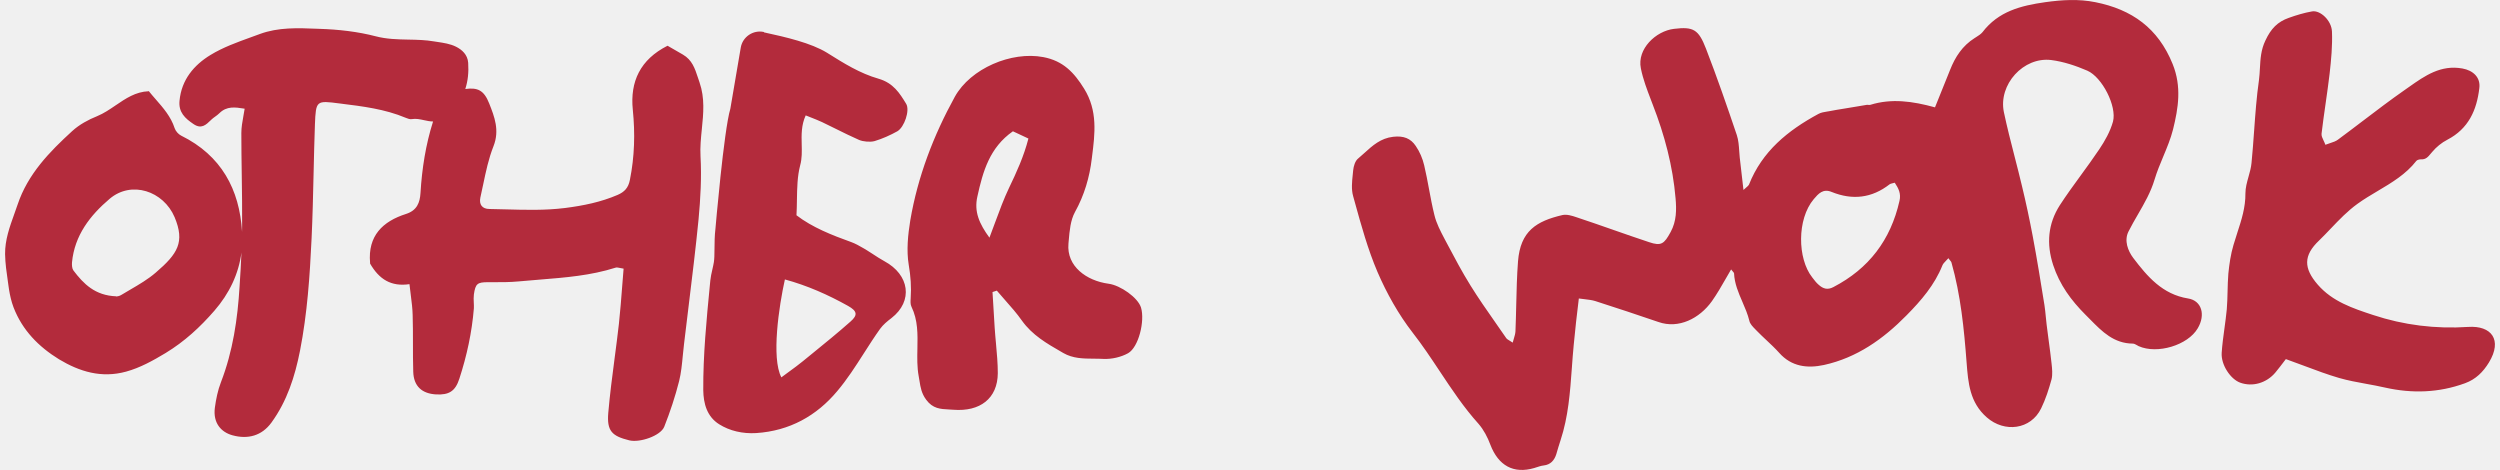
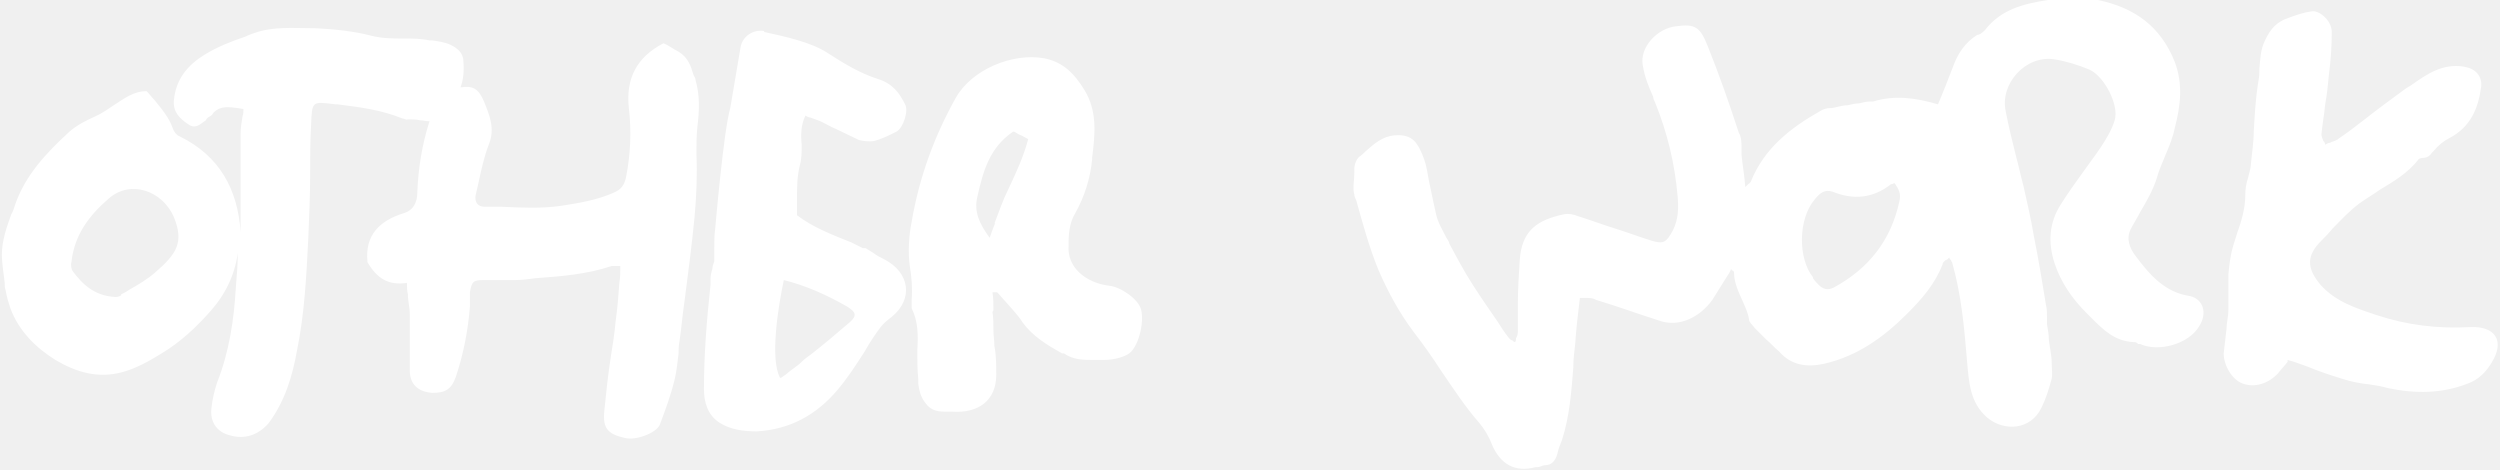
- <svg xmlns="http://www.w3.org/2000/svg" width="266" height="50" viewBox="0 0 266 50" fill="none">
-   <path fill-rule="evenodd" clip-rule="evenodd" d="M201.384 19.495C201.446 19.48 201.518 19.462 201.603 19.439C201.999 20.044 202.292 20.587 202.104 21.381C201.164 25.536 198.847 28.584 195.068 30.547C194.441 30.881 193.961 30.714 193.502 30.296C193.265 30.095 193.075 29.847 192.892 29.606L192.842 29.541L192.813 29.503C191.247 27.519 191.184 23.323 192.98 21.193L192.983 21.189C193.483 20.606 193.963 20.045 194.88 20.42C197.093 21.318 199.16 21.088 201.06 19.606C201.121 19.56 201.215 19.537 201.384 19.495ZM207.054 27.744L207.054 27.744C207.137 27.659 207.228 27.566 207.323 27.456V27.498C207.389 27.585 207.444 27.652 207.489 27.707L207.49 27.708L207.49 27.709C207.574 27.81 207.623 27.869 207.637 27.937C208.618 31.402 208.973 34.973 209.244 38.543L209.249 38.608C209.414 40.736 209.576 42.819 211.395 44.41C213.274 46.059 216.072 45.725 217.178 43.45C217.658 42.468 217.992 41.424 218.285 40.359C218.41 39.837 218.347 39.232 218.285 38.668C218.198 37.849 218.089 37.036 217.979 36.222C217.905 35.668 217.83 35.114 217.763 34.555C217.729 34.28 217.703 34.004 217.676 33.728C217.636 33.315 217.596 32.902 217.533 32.488L217.533 32.486C217.136 30.023 216.74 27.56 216.28 25.118C215.946 23.343 215.571 21.59 215.153 19.857C214.902 18.796 214.632 17.742 214.361 16.688C213.955 15.107 213.549 13.526 213.211 11.923C212.606 9 215.299 6.014 218.264 6.39C219.558 6.557 220.874 6.995 222.085 7.517C223.671 8.206 225.258 11.317 224.82 12.946C224.527 13.99 223.964 14.992 223.358 15.89C222.73 16.827 222.067 17.737 221.405 18.645C220.636 19.7 219.868 20.752 219.162 21.84C217.909 23.803 217.721 25.932 218.452 28.187C219.141 30.296 220.373 31.966 221.897 33.49C222.069 33.66 222.239 33.833 222.41 34.006L222.41 34.006L222.41 34.006L222.41 34.006C223.662 35.277 224.907 36.541 226.929 36.56C227.08 36.56 227.232 36.648 227.384 36.736C227.441 36.769 227.498 36.803 227.555 36.831C229.517 37.708 232.775 36.748 233.839 34.931C234.695 33.49 234.257 31.987 232.816 31.758C230.081 31.319 228.474 29.419 226.97 27.436C226.407 26.684 225.989 25.598 226.469 24.638C226.778 24.021 227.123 23.423 227.47 22.825C228.156 21.639 228.844 20.451 229.246 19.105C229.495 18.271 229.833 17.463 230.169 16.658C230.565 15.709 230.96 14.763 231.209 13.781C231.772 11.505 232.148 9.229 231.167 6.807C229.622 2.987 226.824 1.003 222.941 0.231C221.166 -0.124 219.433 -0.02 217.617 0.231C214.986 0.606 212.627 1.212 210.935 3.425C210.759 3.636 210.494 3.803 210.24 3.963L210.24 3.963C210.193 3.993 210.146 4.022 210.1 4.051C208.806 4.866 208.033 6.056 207.49 7.434C206.969 8.749 206.447 10.044 205.883 11.422C203.461 10.754 201.248 10.461 199.014 11.15C198.943 11.179 198.852 11.168 198.769 11.159C198.73 11.155 198.692 11.15 198.659 11.15C198.262 11.213 197.865 11.281 197.469 11.349L197.468 11.349C197.072 11.416 196.675 11.484 196.279 11.547C195.715 11.63 195.151 11.735 194.587 11.839C194.532 11.848 194.476 11.857 194.42 11.866C194.091 11.917 193.745 11.971 193.46 12.132C190.224 13.885 187.489 16.099 186.09 19.648C186.041 19.745 185.949 19.822 185.823 19.927C185.734 20.001 185.627 20.09 185.505 20.212C185.359 18.938 185.234 17.852 185.109 16.767C185.085 16.544 185.07 16.317 185.055 16.088C185.015 15.501 184.976 14.906 184.795 14.366C183.751 11.275 182.687 8.206 181.517 5.179C180.724 3.133 180.181 2.82 178.114 3.07C176.172 3.3 174.168 5.221 174.586 7.267C174.817 8.425 175.232 9.508 175.647 10.593C175.718 10.778 175.789 10.964 175.859 11.15C177.112 14.366 177.989 17.664 178.281 21.109C178.386 22.32 178.386 23.531 177.759 24.68C177.07 25.953 176.757 26.204 175.463 25.765C174.168 25.337 172.884 24.888 171.6 24.44L171.6 24.439L171.599 24.439C170.315 23.991 169.032 23.542 167.737 23.114C167.257 22.947 166.694 22.78 166.234 22.884C163.478 23.531 161.766 24.575 161.516 27.811C161.398 29.352 161.362 30.908 161.326 32.466C161.305 33.4 161.283 34.334 161.244 35.265C161.23 35.507 161.157 35.749 161.073 36.031L161.073 36.031L161.073 36.032L161.073 36.032L161.072 36.033C161.033 36.164 160.992 36.303 160.952 36.455C160.83 36.371 160.722 36.307 160.627 36.251C160.464 36.153 160.342 36.081 160.263 35.975C159.887 35.426 159.505 34.881 159.124 34.336C158.213 33.035 157.302 31.733 156.463 30.38C155.571 28.948 154.778 27.451 153.981 25.946C153.883 25.761 153.785 25.575 153.686 25.39C153.269 24.596 152.83 23.761 152.621 22.884C152.391 21.962 152.218 21.034 152.045 20.107L152.045 20.106C151.889 19.27 151.734 18.433 151.536 17.602C151.369 16.871 151.055 16.14 150.638 15.535C150.095 14.72 149.343 14.428 148.237 14.553C146.904 14.703 146.036 15.492 145.167 16.282C144.947 16.482 144.727 16.681 144.499 16.871C144.186 17.122 144.019 17.685 143.977 18.124C143.964 18.271 143.949 18.419 143.933 18.568C143.851 19.353 143.767 20.16 143.977 20.88C144.031 21.073 144.085 21.267 144.138 21.461C144.835 23.986 145.539 26.535 146.566 28.939C147.548 31.215 148.8 33.449 150.304 35.39C151.336 36.712 152.263 38.107 153.189 39.501C154.472 41.433 155.755 43.365 157.319 45.099C157.862 45.725 158.279 46.519 158.572 47.312C159.428 49.546 161.035 50.444 163.249 49.797C163.322 49.774 163.395 49.749 163.468 49.725L163.468 49.725L163.469 49.725C163.724 49.641 163.975 49.558 164.251 49.525C164.981 49.442 165.378 48.982 165.587 48.335C165.733 47.834 165.879 47.333 166.046 46.832C166.868 44.334 167.056 41.751 167.244 39.167V39.167V39.167V39.167V39.166C167.304 38.339 167.364 37.511 167.445 36.685C167.591 35.077 167.779 33.49 167.988 31.758C168.216 31.79 168.423 31.814 168.615 31.837C169.04 31.887 169.39 31.928 169.721 32.029L169.722 32.029L169.722 32.029C171.976 32.76 174.231 33.49 176.465 34.263C178.615 35.015 180.828 33.887 182.144 32.05C182.693 31.272 183.164 30.45 183.647 29.607C183.825 29.296 184.004 28.983 184.19 28.667C184.266 28.769 184.332 28.843 184.383 28.901L184.384 28.901L184.384 28.902C184.459 28.986 184.503 29.035 184.503 29.085C184.553 30.177 184.971 31.143 185.389 32.111C185.676 32.772 185.962 33.434 186.132 34.138C186.2 34.462 186.491 34.758 186.766 35.038L186.766 35.038L186.766 35.038C186.828 35.101 186.889 35.162 186.946 35.223C187.272 35.558 187.612 35.878 187.952 36.197L187.952 36.197L187.952 36.197L187.953 36.197L187.953 36.197C188.418 36.634 188.883 37.07 189.305 37.541C190.62 39.023 192.312 39.211 194.065 38.835C197.573 38.063 200.371 36.079 202.855 33.553C204.421 31.966 205.841 30.317 206.676 28.229C206.746 28.06 206.883 27.92 207.054 27.744ZM25.938 11.552L26.031 11.567C25.99 11.823 25.946 12.072 25.902 12.315L25.902 12.315L25.902 12.315L25.902 12.315L25.902 12.315C25.787 12.955 25.679 13.556 25.679 14.157C25.679 15.656 25.7 17.152 25.722 18.647C25.748 20.441 25.774 22.233 25.762 24.032C25.76 24.244 25.757 24.456 25.754 24.668C25.488 20.148 23.541 16.533 19.269 14.428C18.977 14.282 18.684 13.948 18.58 13.634C18.185 12.418 17.384 11.501 16.584 10.584C16.326 10.289 16.068 9.994 15.824 9.688L15.803 9.709C14.432 9.762 13.372 10.483 12.31 11.205C11.674 11.638 11.037 12.071 10.333 12.361C9.393 12.737 8.433 13.259 7.681 13.948C5.259 16.161 2.963 18.52 1.877 21.756C1.765 22.089 1.646 22.421 1.526 22.752C1.025 24.145 0.524 25.537 0.541 27.039C0.557 28.021 0.702 29.017 0.844 29.995C0.884 30.264 0.922 30.531 0.958 30.797C1.063 31.444 1.209 32.091 1.439 32.697C2.378 35.139 4.111 36.893 6.283 38.23C8.475 39.545 10.792 40.255 13.402 39.545C14.926 39.127 16.262 38.376 17.62 37.562C19.645 36.33 21.294 34.806 22.818 33.052C24.403 31.225 25.399 29.134 25.69 26.859C25.642 28.064 25.573 29.267 25.491 30.463C25.282 33.95 24.781 37.374 23.507 40.672C23.173 41.529 22.985 42.468 22.86 43.387C22.651 45.015 23.528 45.976 24.718 46.31C26.368 46.769 27.85 46.372 28.873 44.974C30.544 42.677 31.379 40.067 31.922 37.311C32.694 33.365 32.965 29.377 33.153 25.368C33.261 23.058 33.313 20.747 33.366 18.441V18.441V18.44V18.44V18.44V18.44C33.406 16.703 33.446 14.969 33.508 13.238C33.611 10.684 33.653 10.689 36.1 11.004L36.264 11.025C38.624 11.317 40.962 11.609 43.154 12.528L43.174 12.536C43.379 12.618 43.62 12.715 43.822 12.674C44.253 12.598 44.687 12.693 45.119 12.787C45.44 12.857 45.761 12.927 46.078 12.926C45.297 15.387 44.895 17.947 44.741 20.525C44.679 21.569 44.365 22.383 43.217 22.759C40.712 23.552 39.125 25.097 39.376 27.958C39.376 27.988 39.377 28.021 39.379 28.048L39.376 28.041C39.382 28.089 39.385 28.108 39.385 28.108L39.384 28.101C39.383 28.091 39.381 28.071 39.379 28.048C40.339 29.714 41.612 30.525 43.572 30.233V30.275C43.617 30.684 43.665 31.058 43.709 31.409C43.808 32.187 43.892 32.849 43.906 33.511C43.938 34.524 43.938 35.531 43.938 36.536C43.938 37.541 43.938 38.543 43.969 39.545C44.011 41.09 44.887 41.884 46.412 41.967C47.748 42.03 48.437 41.654 48.875 40.297C49.669 37.854 50.212 35.37 50.42 32.801C50.429 32.602 50.42 32.398 50.41 32.194C50.397 31.908 50.384 31.62 50.42 31.34C50.587 30.171 50.796 30.025 51.944 30.025C52.099 30.025 52.255 30.025 52.41 30.026C53.34 30.028 54.271 30.031 55.202 29.941C55.939 29.87 56.678 29.811 57.419 29.752L57.419 29.752L57.419 29.752C60.14 29.534 62.869 29.317 65.495 28.48C65.62 28.438 65.773 28.47 65.984 28.515L65.984 28.515C66.091 28.538 66.211 28.563 66.351 28.584C66.3 29.198 66.252 29.806 66.205 30.41V30.411C66.099 31.778 65.995 33.125 65.85 34.472C65.711 35.703 65.55 36.931 65.389 38.158L65.389 38.158C65.138 40.074 64.888 41.987 64.722 43.909C64.555 45.851 65.098 46.394 66.956 46.853C68.084 47.124 70.276 46.373 70.673 45.412C71.299 43.825 71.842 42.197 72.259 40.547C72.474 39.677 72.561 38.767 72.648 37.858C72.688 37.438 72.728 37.017 72.781 36.601C72.94 35.252 73.105 33.905 73.27 32.559C73.646 29.488 74.022 26.421 74.326 23.343C74.535 21.11 74.66 18.855 74.535 16.62C74.481 15.654 74.579 14.691 74.676 13.726C74.843 12.085 75.009 10.44 74.431 8.77C74.371 8.6 74.315 8.431 74.261 8.265C73.934 7.272 73.64 6.378 72.656 5.805C72.092 5.471 71.508 5.137 71.028 4.866C68.125 6.327 67.019 8.687 67.332 11.693C67.583 14.199 67.52 16.662 67.019 19.147C66.852 20.003 66.434 20.421 65.724 20.734C63.929 21.506 62.071 21.882 60.108 22.133C58.005 22.393 55.927 22.336 53.844 22.278H53.844C53.26 22.262 52.676 22.246 52.091 22.237C51.276 22.237 50.963 21.736 51.109 21.026C51.211 20.58 51.304 20.131 51.398 19.681L51.399 19.681L51.399 19.68C51.692 18.276 51.986 16.868 52.508 15.556C53.176 13.864 52.612 12.424 52.049 11.004C51.494 9.6 50.826 9.291 49.507 9.47C49.784 8.626 49.882 7.694 49.815 6.682C49.752 5.805 49.146 5.283 48.52 4.97C47.911 4.665 47.21 4.561 46.522 4.458C46.408 4.441 46.294 4.424 46.182 4.406C45.278 4.249 44.366 4.231 43.451 4.213C42.295 4.19 41.135 4.166 39.981 3.863C38.06 3.362 36.014 3.133 34.009 3.07L33.728 3.059C31.689 2.977 29.618 2.894 27.662 3.613C27.341 3.732 27.018 3.849 26.694 3.966C25.21 4.503 23.721 5.041 22.401 5.847C20.647 6.912 19.311 8.478 19.102 10.712C18.977 11.943 19.687 12.591 20.584 13.196C21.417 13.771 21.911 13.292 22.441 12.777L22.526 12.695C22.64 12.59 22.767 12.499 22.896 12.406L22.896 12.406C23.049 12.296 23.204 12.184 23.34 12.048C24.127 11.262 25.049 11.41 25.938 11.552ZM81.3 3.446C83.617 3.947 86.311 4.574 88.002 5.617L88.06 5.654C89.774 6.728 91.511 7.816 93.472 8.373C95.059 8.833 95.727 9.918 96.416 11.046C96.833 11.735 96.228 13.53 95.476 13.969C94.725 14.386 93.889 14.762 93.054 15.013C92.595 15.138 91.843 15.075 91.405 14.888C90.561 14.518 89.734 14.108 88.907 13.697C88.425 13.458 87.944 13.218 87.459 12.988C87.055 12.801 86.639 12.638 86.195 12.463L86.194 12.463C86.042 12.403 85.886 12.342 85.726 12.278C85.25 13.325 85.276 14.352 85.301 15.354C85.32 16.111 85.339 16.854 85.141 17.581C84.834 18.751 84.814 20.004 84.793 21.273V21.274C84.785 21.816 84.776 22.361 84.745 22.905C86.436 24.2 88.503 25.014 90.591 25.765C91.02 25.92 91.435 26.159 91.836 26.39C91.886 26.419 91.936 26.448 91.987 26.477C92.022 26.497 92.058 26.518 92.094 26.538C92.369 26.704 92.634 26.878 92.897 27.049L92.897 27.05L92.897 27.05L92.897 27.05L92.897 27.05L92.897 27.05L92.897 27.05C93.293 27.309 93.684 27.565 94.098 27.791C96.771 29.231 97.188 32.029 94.85 33.845C94.412 34.179 93.973 34.534 93.639 34.994C93.039 35.833 92.483 36.703 91.927 37.572C91.031 38.973 90.136 40.37 89.067 41.633C86.895 44.222 84.035 45.851 80.444 46.08C79.024 46.164 77.646 45.851 76.518 45.141C75.224 44.327 74.848 42.949 74.827 41.508C74.807 37.789 75.166 34.088 75.525 30.389L75.525 30.389L75.579 29.837C75.615 29.459 75.702 29.082 75.788 28.704C75.85 28.434 75.911 28.165 75.955 27.895C76.013 27.554 76.017 27.054 76.022 26.48C76.027 25.823 76.033 25.07 76.122 24.346C76.122 24.346 77.019 13.844 77.709 11.568L78.815 5.075C79.003 3.926 80.13 3.154 81.279 3.404L81.3 3.446ZM83.137 40.151C83.425 39.934 83.701 39.733 83.967 39.539L83.967 39.539L83.968 39.539L83.968 39.539L83.968 39.539C84.472 39.171 84.941 38.829 85.392 38.46C85.734 38.18 86.078 37.901 86.421 37.622C87.794 36.506 89.167 35.39 90.486 34.221C91.301 33.511 91.196 33.094 90.236 32.551C88.106 31.361 85.893 30.38 83.513 29.732C82.886 32.551 82.051 38.084 83.137 40.151ZM247.927 15.227C247.766 15.28 247.597 15.335 247.423 15.405C247.366 15.246 247.296 15.099 247.23 14.96C247.101 14.689 246.987 14.45 247.014 14.219C247.139 13.154 247.291 12.095 247.442 11.035C247.593 9.976 247.745 8.916 247.87 7.851C248.037 6.369 248.183 4.845 248.121 3.362C248.079 2.172 246.868 1.066 246.012 1.212C245.177 1.358 244.342 1.609 243.527 1.901C242.337 2.318 241.627 3.049 241.043 4.302C240.561 5.295 240.508 6.279 240.455 7.259C240.433 7.679 240.41 8.099 240.354 8.519C240.097 10.319 239.966 12.135 239.836 13.952L239.836 13.953L239.835 13.953L239.835 13.953C239.754 15.087 239.673 16.22 239.56 17.351C239.513 17.84 239.378 18.324 239.242 18.806L239.242 18.806C239.077 19.395 238.913 19.981 238.913 20.566C238.929 22.066 238.491 23.41 238.051 24.762L238.051 24.763L238.05 24.764L238.05 24.765C237.908 25.2 237.767 25.636 237.639 26.078C237.347 27.06 237.201 28.083 237.097 29.106C237.045 29.741 237.029 30.377 237.013 31.01C236.998 31.645 236.982 32.278 236.93 32.906C236.866 33.582 236.774 34.258 236.682 34.934C236.564 35.803 236.445 36.672 236.387 37.541C236.303 38.814 237.326 40.339 238.349 40.714C239.665 41.194 241.168 40.756 242.107 39.629C242.45 39.214 242.777 38.784 243.074 38.393L243.214 38.209C243.896 38.45 244.555 38.697 245.199 38.938L245.2 38.939L245.2 38.939L245.2 38.939C246.449 39.407 247.647 39.855 248.872 40.213C249.816 40.486 250.788 40.663 251.764 40.841C252.43 40.962 253.097 41.084 253.758 41.236C256.639 41.883 259.479 41.8 262.276 40.777C263.425 40.359 264.197 39.587 264.824 38.564C266.285 36.163 265.095 34.618 262.61 34.785C259.145 35.014 255.762 34.597 252.484 33.511C250.334 32.801 248.183 32.091 246.617 30.296C245.093 28.542 245.072 27.185 246.743 25.598C247.168 25.186 247.577 24.757 247.986 24.328L247.986 24.328L247.986 24.328L247.987 24.328C248.883 23.388 249.781 22.447 250.856 21.673C251.536 21.183 252.262 20.753 252.987 20.322L252.987 20.322C254.486 19.433 255.987 18.543 257.098 17.121C257.182 17.017 257.412 16.954 257.579 16.954C258.1 16.989 258.347 16.691 258.619 16.361L258.62 16.36C258.675 16.294 258.73 16.227 258.79 16.161C259.228 15.639 259.792 15.18 260.397 14.867C262.652 13.697 263.529 11.714 263.8 9.375C263.947 8.248 263.153 7.496 262.005 7.288C259.702 6.869 258.006 8.064 256.332 9.243L256.331 9.244L256.33 9.245L256.329 9.245C256.168 9.359 256.007 9.472 255.846 9.584C254.34 10.635 252.883 11.743 251.425 12.852L251.425 12.852L251.425 12.852L251.424 12.852C250.536 13.527 249.648 14.203 248.747 14.867C248.527 15.031 248.244 15.124 247.927 15.227ZM105.874 23.686C105.683 24.202 105.487 24.735 105.276 25.287C104.199 23.812 103.621 22.522 103.995 20.9C104.579 18.249 105.289 15.702 107.774 13.969C107.979 14.067 108.192 14.165 108.42 14.27L108.42 14.27C108.724 14.41 109.053 14.562 109.423 14.741C108.943 16.62 108.171 18.311 107.356 20.003C106.804 21.167 106.358 22.375 105.874 23.686ZM105.717 32.955C105.681 32.326 105.644 31.697 105.603 31.074C105.672 31.049 105.742 31.027 105.811 31.006C105.895 30.98 105.978 30.953 106.062 30.922C106.347 31.26 106.64 31.592 106.933 31.923L106.933 31.923C107.564 32.636 108.193 33.347 108.734 34.117C109.836 35.659 111.38 36.548 112.941 37.447L113.14 37.562C114.158 38.15 115.272 38.157 116.373 38.164H116.374C116.718 38.166 117.061 38.168 117.399 38.188C118.276 38.23 119.278 38 120.03 37.582C121.157 36.935 121.825 34.158 121.408 32.739C121.094 31.674 119.215 30.358 117.963 30.191C115.603 29.878 113.474 28.333 113.683 25.932C113.688 25.873 113.693 25.813 113.698 25.754C113.703 25.703 113.707 25.653 113.712 25.603C113.803 24.549 113.899 23.44 114.372 22.571C115.374 20.775 115.937 18.833 116.167 16.871L116.195 16.648C116.501 14.236 116.811 11.788 115.353 9.438C114.267 7.684 113.098 6.473 111.01 6.076C107.607 5.429 103.264 7.287 101.594 10.294C99.318 14.428 97.648 18.792 96.854 23.448C96.604 24.993 96.437 26.642 96.687 28.166C96.896 29.377 96.98 30.546 96.896 31.757C96.875 32.05 96.854 32.384 96.98 32.634C97.674 34.062 97.643 35.573 97.612 37.09V37.09C97.591 38.08 97.571 39.073 97.752 40.046C97.782 40.207 97.807 40.363 97.832 40.517L97.832 40.517C97.945 41.222 98.048 41.862 98.546 42.531C99.246 43.483 100.054 43.523 100.971 43.569L100.971 43.569C101.12 43.576 101.272 43.584 101.427 43.596C104.266 43.825 106.145 42.405 106.166 39.712C106.166 38.661 106.07 37.619 105.975 36.574L105.975 36.573C105.922 35.999 105.869 35.425 105.832 34.847C105.79 34.221 105.754 33.589 105.717 32.958L105.717 32.955ZM12.943 31.36C12.713 31.527 12.358 31.548 12.358 31.548V31.527C10.124 31.444 8.892 30.212 7.807 28.771C7.661 28.563 7.64 28.208 7.661 27.916C7.932 25.034 9.602 22.905 11.669 21.151C13.987 19.188 17.39 20.316 18.58 23.113C19.687 25.765 18.914 26.997 16.576 29.001C15.757 29.71 14.808 30.264 13.862 30.816C13.554 30.996 13.246 31.176 12.943 31.36Z" fill="#B32B3C" />
+ <svg xmlns="http://www.w3.org/2000/svg" id="Layer_1" version="1.1" viewBox="0 0 266 50">
+   <defs>
+     <style>
+       .st0 {
+         fill: #fff;
+         fill-rule: evenodd;
+       }
+     </style>
+   </defs>
+   <path class="st0" d="M201.4,19.5c0,0,.1,0,.2,0,.4.6.7,1.1.5,1.9-.9,4.2-3.3,7.2-7,9.2-.6.3-1.1.2-1.6-.3-.2-.2-.4-.4-.6-.7h0c0,0,0-.1,0-.1-1.6-2-1.6-6.2.2-8.3h0c.5-.6,1-1.1,1.9-.8,2.2.9,4.3.7,6.2-.8,0,0,.2,0,.3-.1ZM207.1,27.7h0c0,0,.2-.2.3-.3h0c0,.1.1.2.2.3h0c0,.1.1.2.1.2,1,3.5,1.3,7,1.6,10.6h0c.2,2.2.3,4.3,2.1,5.9,1.9,1.6,4.7,1.3,5.8-1,.5-1,.8-2,1.1-3.1.1-.5,0-1.1,0-1.7,0-.8-.2-1.6-.3-2.4,0-.6-.1-1.1-.2-1.7,0-.3,0-.6,0-.8,0-.4,0-.8-.1-1.2h0c-.4-2.5-.8-4.9-1.3-7.4-.3-1.8-.7-3.5-1.1-5.3-.3-1.1-.5-2.1-.8-3.2-.4-1.6-.8-3.2-1.1-4.8-.6-2.9,2.1-5.9,5.1-5.5,1.3.2,2.6.6,3.8,1.1,1.6.7,3.2,3.8,2.7,5.4-.3,1-.9,2-1.5,2.9-.6.9-1.3,1.8-2,2.8-.8,1.1-1.5,2.1-2.2,3.2-1.3,2-1.4,4.1-.7,6.3.7,2.1,1.9,3.8,3.4,5.3.2.2.3.3.5.5h0c1.3,1.3,2.5,2.5,4.5,2.6.2,0,.3,0,.5.2,0,0,.1,0,.2,0,2,.9,5.2,0,6.3-1.9.9-1.4.4-2.9-1-3.2-2.7-.4-4.3-2.3-5.8-4.3-.6-.8-1-1.8-.5-2.8.3-.6.7-1.2,1-1.8.7-1.2,1.4-2.4,1.8-3.7.2-.8.6-1.6.9-2.4.4-.9.8-1.9,1-2.9.6-2.3.9-4.6,0-7-1.5-3.8-4.3-5.8-8.2-6.6-1.8-.4-3.5-.3-5.3,0-2.6.4-5,1-6.7,3.2-.2.2-.4.4-.7.5h0s0,0-.1,0c-1.3.8-2.1,2-2.6,3.4-.5,1.3-1,2.6-1.6,4-2.4-.7-4.6-1-6.9-.3,0,0-.2,0-.2,0,0,0,0,0-.1,0-.4,0-.8.1-1.2.2h0c-.4,0-.8.1-1.2.2-.6,0-1.1.2-1.7.3,0,0-.1,0-.2,0-.3,0-.7.1-1,.3-3.2,1.8-6,4-7.4,7.5,0,0-.1.2-.3.3,0,0-.2.2-.3.3-.1-1.3-.3-2.4-.4-3.4,0-.2,0-.5,0-.7,0-.6,0-1.2-.3-1.7-1-3.1-2.1-6.2-3.3-9.2-.8-2-1.3-2.4-3.4-2.1-1.9.2-3.9,2.2-3.5,4.2.2,1.2.6,2.2,1.1,3.3,0,.2.1.4.2.6,1.3,3.2,2.1,6.5,2.4,10,.1,1.2.1,2.4-.5,3.6-.7,1.3-1,1.5-2.3,1.1-1.3-.4-2.6-.9-3.9-1.3h0s0,0,0,0c-1.3-.4-2.6-.9-3.9-1.3-.5-.2-1-.3-1.5-.2-2.8.6-4.5,1.7-4.7,4.9-.1,1.5-.2,3.1-.2,4.7,0,.9,0,1.9,0,2.8,0,.2,0,.5-.2.8h0s0,0,0,0c0,.1,0,.3-.1.4-.1,0-.2-.1-.3-.2-.2,0-.3-.2-.4-.3-.4-.5-.8-1.1-1.1-1.6-.9-1.3-1.8-2.6-2.7-4-.9-1.4-1.7-2.9-2.5-4.4,0-.2-.2-.4-.3-.6-.4-.8-.9-1.6-1.1-2.5-.2-.9-.4-1.8-.6-2.8h0c-.2-.8-.3-1.7-.5-2.5-.2-.7-.5-1.5-.9-2.1-.5-.8-1.3-1.1-2.4-1-1.3.1-2.2.9-3.1,1.7-.2.2-.4.4-.7.6-.3.3-.5.8-.5,1.3,0,.1,0,.3,0,.4,0,.8-.2,1.6,0,2.3,0,.2.1.4.2.6.7,2.5,1.4,5.1,2.4,7.5,1,2.3,2.2,4.5,3.7,6.5,1,1.3,2,2.7,2.9,4.1,1.3,1.9,2.6,3.9,4.1,5.6.5.6,1,1.4,1.3,2.2.9,2.2,2.5,3.1,4.7,2.5,0,0,.1,0,.2,0h0s0,0,0,0c.3,0,.5-.2.8-.2.7,0,1.1-.5,1.3-1.2.1-.5.3-1,.5-1.5.8-2.5,1-5.1,1.2-7.7h0c0-.8.1-1.7.2-2.5.1-1.6.3-3.2.5-4.9.2,0,.4,0,.6,0,.4,0,.8,0,1.1.2h0c2.3.7,4.5,1.5,6.7,2.2,2.2.8,4.4-.4,5.7-2.2.5-.8,1-1.6,1.5-2.4.2-.3.4-.6.5-.9,0,.1.1.2.2.2h0c0,0,.1.1.1.2,0,1.1.5,2.1.9,3,.3.7.6,1.3.7,2,0,.3.4.6.6.9h0c0,0,.1.1.2.2.3.3.7.7,1,1h0s0,0,0,0h0c.5.4.9.9,1.4,1.3,1.3,1.5,3,1.7,4.8,1.3,3.5-.8,6.3-2.8,8.8-5.3,1.6-1.6,3-3.2,3.8-5.3,0-.2.2-.3.4-.5ZM25.9,11.6h0c0,.3,0,.5-.1.8h0s0,0,0,0h0c-.1.6-.2,1.2-.2,1.8,0,1.5,0,3,0,4.5,0,1.8,0,3.6,0,5.4,0,.2,0,.4,0,.6-.3-4.5-2.2-8.1-6.5-10.2-.3-.1-.6-.5-.7-.8-.4-1.2-1.2-2.1-2-3.1-.3-.3-.5-.6-.8-.9h0c-1.4,0-2.4.8-3.5,1.5-.6.4-1.3.9-2,1.2-.9.4-1.9.9-2.7,1.6-2.4,2.2-4.7,4.6-5.8,7.8-.1.3-.2.7-.4,1-.5,1.4-1,2.8-1,4.3,0,1,.2,2,.3,3,0,.3,0,.5.1.8.1.6.3,1.3.5,1.9.9,2.4,2.7,4.2,4.8,5.5,2.2,1.3,4.5,2,7.1,1.3,1.5-.4,2.9-1.2,4.2-2,2-1.2,3.7-2.8,5.2-4.5,1.6-1.8,2.6-3.9,2.9-6.2,0,1.2-.1,2.4-.2,3.6-.2,3.5-.7,6.9-2,10.2-.3.9-.5,1.8-.6,2.7-.2,1.6.7,2.6,1.9,2.9,1.6.5,3.1,0,4.2-1.3,1.7-2.3,2.5-4.9,3-7.7.8-3.9,1-7.9,1.2-11.9.1-2.3.2-4.6.2-6.9h0c0-1.7,0-3.5.1-5.2.1-2.6.1-2.5,2.6-2.2h.2c2.4.3,4.7.6,6.9,1.5h0c.2,0,.4.2.6.1.4,0,.9,0,1.3.1.3,0,.6.1,1,.1-.8,2.5-1.2,5-1.3,7.6,0,1-.4,1.9-1.5,2.2-2.5.8-4.1,2.3-3.8,5.2,0,0,0,0,0,0h0s0,0,0,0h0s0,0,0,0c1,1.7,2.2,2.5,4.2,2.2h0c0,.5,0,.8.1,1.2,0,.8.2,1.4.2,2.1,0,1,0,2,0,3s0,2,0,3c0,1.5.9,2.3,2.4,2.4,1.3,0,2-.3,2.5-1.7.8-2.4,1.3-4.9,1.5-7.5,0-.2,0-.4,0-.6,0-.3,0-.6,0-.9.2-1.2.4-1.3,1.5-1.3s.3,0,.5,0c.9,0,1.9,0,2.8,0,.7,0,1.5-.1,2.2-.2h0c2.7-.2,5.4-.4,8.1-1.3.1,0,.3,0,.5,0h0c.1,0,.2,0,.4,0,0,.6,0,1.2-.1,1.8h0c-.1,1.4-.2,2.7-.4,4.1-.1,1.2-.3,2.5-.5,3.7h0c-.3,1.9-.5,3.8-.7,5.8-.2,1.9.4,2.5,2.2,2.9,1.1.3,3.3-.5,3.7-1.4.6-1.6,1.2-3.2,1.6-4.9.2-.9.3-1.8.4-2.7,0-.4,0-.8.1-1.3.2-1.3.3-2.7.5-4,.4-3.1.8-6.1,1.1-9.2.2-2.2.3-4.5.2-6.7,0-1,0-1.9.1-2.9.2-1.6.3-3.3-.2-5,0-.2-.1-.3-.2-.5-.3-1-.6-1.9-1.6-2.5-.6-.3-1.1-.7-1.6-.9-2.9,1.5-4,3.8-3.7,6.8.3,2.5.2,5-.3,7.5-.2.9-.6,1.3-1.3,1.6-1.8.8-3.7,1.1-5.6,1.4-2.1.3-4.2.2-6.3.1h0c-.6,0-1.2,0-1.8,0-.8,0-1.1-.5-1-1.2.1-.4.2-.9.3-1.3h0s0,0,0,0c.3-1.4.6-2.8,1.1-4.1.7-1.7.1-3.1-.5-4.6-.6-1.4-1.2-1.7-2.5-1.5.3-.8.4-1.8.3-2.8,0-.9-.7-1.4-1.3-1.7-.6-.3-1.3-.4-2-.5-.1,0-.2,0-.3,0-.9-.2-1.8-.2-2.7-.2-1.2,0-2.3,0-3.5-.3-1.9-.5-4-.7-6-.8h-.3c-2,0-4.1-.2-6.1.5-.3.1-.6.2-1,.4-1.5.5-3,1.1-4.3,1.9-1.8,1.1-3.1,2.6-3.3,4.9-.1,1.2.6,1.9,1.5,2.5.8.6,1.3,0,1.9-.4h0c.1-.2.2-.3.4-.4h0c.2-.1.3-.2.4-.4.8-.8,1.7-.6,2.6-.5ZM81.3,3.4c2.3.5,5,1.1,6.7,2.2h0c1.7,1.1,3.5,2.2,5.4,2.8,1.6.5,2.3,1.5,2.9,2.7.4.7-.2,2.5-.9,2.9-.8.4-1.6.8-2.4,1-.5.1-1.2,0-1.6-.1-.8-.4-1.7-.8-2.5-1.2-.5-.2-1-.5-1.4-.7-.4-.2-.8-.3-1.3-.5h0c-.2,0-.3-.1-.5-.2-.5,1-.5,2.1-.4,3.1,0,.8,0,1.5-.2,2.2-.3,1.2-.3,2.4-.3,3.7h0c0,.5,0,1.1,0,1.6,1.7,1.3,3.8,2.1,5.8,2.9.4.2.8.4,1.2.6,0,0,.1,0,.2,0,0,0,0,0,.1,0,.3.2.5.3.8.5h0s0,0,0,0h0s0,0,0,0h0c.4.3.8.5,1.2.7,2.7,1.4,3.1,4.2.8,6.1-.4.3-.9.7-1.2,1.1-.6.8-1.2,1.7-1.7,2.6-.9,1.4-1.8,2.8-2.9,4.1-2.2,2.6-5,4.2-8.6,4.4-1.4,0-2.8-.2-3.9-.9-1.3-.8-1.7-2.2-1.7-3.6,0-3.7.3-7.4.7-11.1h0s0-.6,0-.6c0-.4.1-.8.2-1.1,0-.3.1-.5.2-.8,0-.3,0-.8,0-1.4,0-.7,0-1.4.1-2.1,0,0,.9-10.5,1.6-12.8l1.1-6.5c.2-1.1,1.3-1.9,2.5-1.7h0ZM83.1,40.2c.3-.2.6-.4.8-.6h0s0,0,0,0h0c.5-.4,1-.7,1.4-1.1.3-.3.7-.6,1-.8,1.4-1.1,2.7-2.2,4.1-3.4.8-.7.7-1.1-.3-1.7-2.1-1.2-4.3-2.2-6.7-2.8-.6,2.8-1.5,8.4-.4,10.4ZM247.9,15.2c-.2,0-.3.1-.5.2,0-.2-.1-.3-.2-.4-.1-.3-.2-.5-.2-.7.1-1.1.3-2.1.4-3.2.2-1.1.3-2.1.4-3.2.2-1.5.3-3,.3-4.5,0-1.2-1.3-2.3-2.1-2.2-.8.1-1.7.4-2.5.7-1.2.4-1.9,1.1-2.5,2.4-.5,1-.5,2-.6,3,0,.4,0,.8-.1,1.3-.3,1.8-.4,3.6-.5,5.4h0s0,0,0,0h0c0,1.1-.2,2.3-.3,3.4,0,.5-.2,1-.3,1.5h0c-.2.6-.3,1.2-.3,1.8,0,1.5-.4,2.8-.9,4.2h0s0,0,0,0h0c-.1.4-.3.9-.4,1.3-.3,1-.4,2-.5,3,0,.6,0,1.3,0,1.9,0,.6,0,1.3,0,1.9,0,.7-.2,1.4-.2,2-.1.9-.2,1.7-.3,2.6,0,1.3.9,2.8,2,3.2,1.3.5,2.8,0,3.8-1.1.3-.4.7-.8,1-1.2v-.2c.8.2,1.5.5,2.1.7h0c1.2.5,2.4.9,3.7,1.3.9.3,1.9.5,2.9.6.7.1,1.3.2,2,.4,2.9.6,5.7.6,8.5-.5,1.1-.4,1.9-1.2,2.5-2.2,1.5-2.4.3-3.9-2.2-3.8-3.5.2-6.8-.2-10.1-1.3-2.1-.7-4.3-1.4-5.9-3.2-1.5-1.8-1.5-3.1.1-4.7.4-.4.8-.8,1.2-1.3h0s0,0,0,0c.9-.9,1.8-1.9,2.9-2.7.7-.5,1.4-.9,2.1-1.4h0c1.5-.9,3-1.8,4.1-3.2,0-.1.3-.2.5-.2.5,0,.8-.3,1-.6h0c0,0,.1-.1.2-.2.4-.5,1-1,1.6-1.3,2.3-1.2,3.1-3.2,3.4-5.5.1-1.1-.6-1.9-1.8-2.1-2.3-.4-4,.8-5.7,2h0s0,0,0,0h0c-.2.1-.3.2-.5.3-1.5,1.1-3,2.2-4.4,3.3h0s0,0,0,0c-.9.7-1.8,1.4-2.7,2-.2.2-.5.3-.8.4ZM105.9,23.7c-.2.5-.4,1-.6,1.6-1.1-1.5-1.7-2.8-1.3-4.4.6-2.7,1.3-5.2,3.8-6.9.2,0,.4.2.6.3h0c.3.1.6.3,1,.5-.5,1.9-1.3,3.6-2.1,5.3-.6,1.2-1,2.4-1.5,3.7ZM105.7,33c0-.6,0-1.3-.1-1.9,0,0,.1,0,.2,0,0,0,.2,0,.3,0,.3.3.6.7.9,1h0c.6.7,1.3,1.4,1.8,2.2,1.1,1.5,2.6,2.4,4.2,3.3h.2c1,.7,2.1.7,3.2.7h0c.3,0,.7,0,1,0,.9,0,1.9-.2,2.6-.6,1.1-.6,1.8-3.4,1.4-4.8-.3-1.1-2.2-2.4-3.4-2.5-2.4-.3-4.5-1.9-4.3-4.3,0,0,0-.1,0-.2,0,0,0-.1,0-.2,0-1.1.2-2.2.7-3,1-1.8,1.6-3.7,1.8-5.7v-.2c.3-2.4.6-4.9-.8-7.2-1.1-1.8-2.3-3-4.3-3.4-3.4-.6-7.7,1.2-9.4,4.2-2.3,4.1-3.9,8.5-4.7,13.2-.3,1.5-.4,3.2-.2,4.7.2,1.2.3,2.4.2,3.6,0,.3,0,.6,0,.9.7,1.4.7,2.9.6,4.5h0c0,1,0,2,.1,3,0,.2,0,.3,0,.5h0c.1.7.2,1.3.7,2,.7,1,1.5,1,2.4,1h0c.1,0,.3,0,.5,0,2.8.2,4.7-1.2,4.7-3.9,0-1.1,0-2.1-.2-3.1h0c0-.6-.1-1.1-.1-1.7,0-.6,0-1.3-.1-1.9h0ZM12.9,31.4c-.2.2-.6.2-.6.2h0c-2.2-.1-3.5-1.3-4.6-2.8-.1-.2-.2-.6-.1-.9.3-2.9,1.9-5,4-6.8,2.3-2,5.7-.8,6.9,2,1.1,2.7.3,3.9-2,5.9-.8.7-1.8,1.3-2.7,1.8-.3.2-.6.4-.9.5Z" />
</svg>
